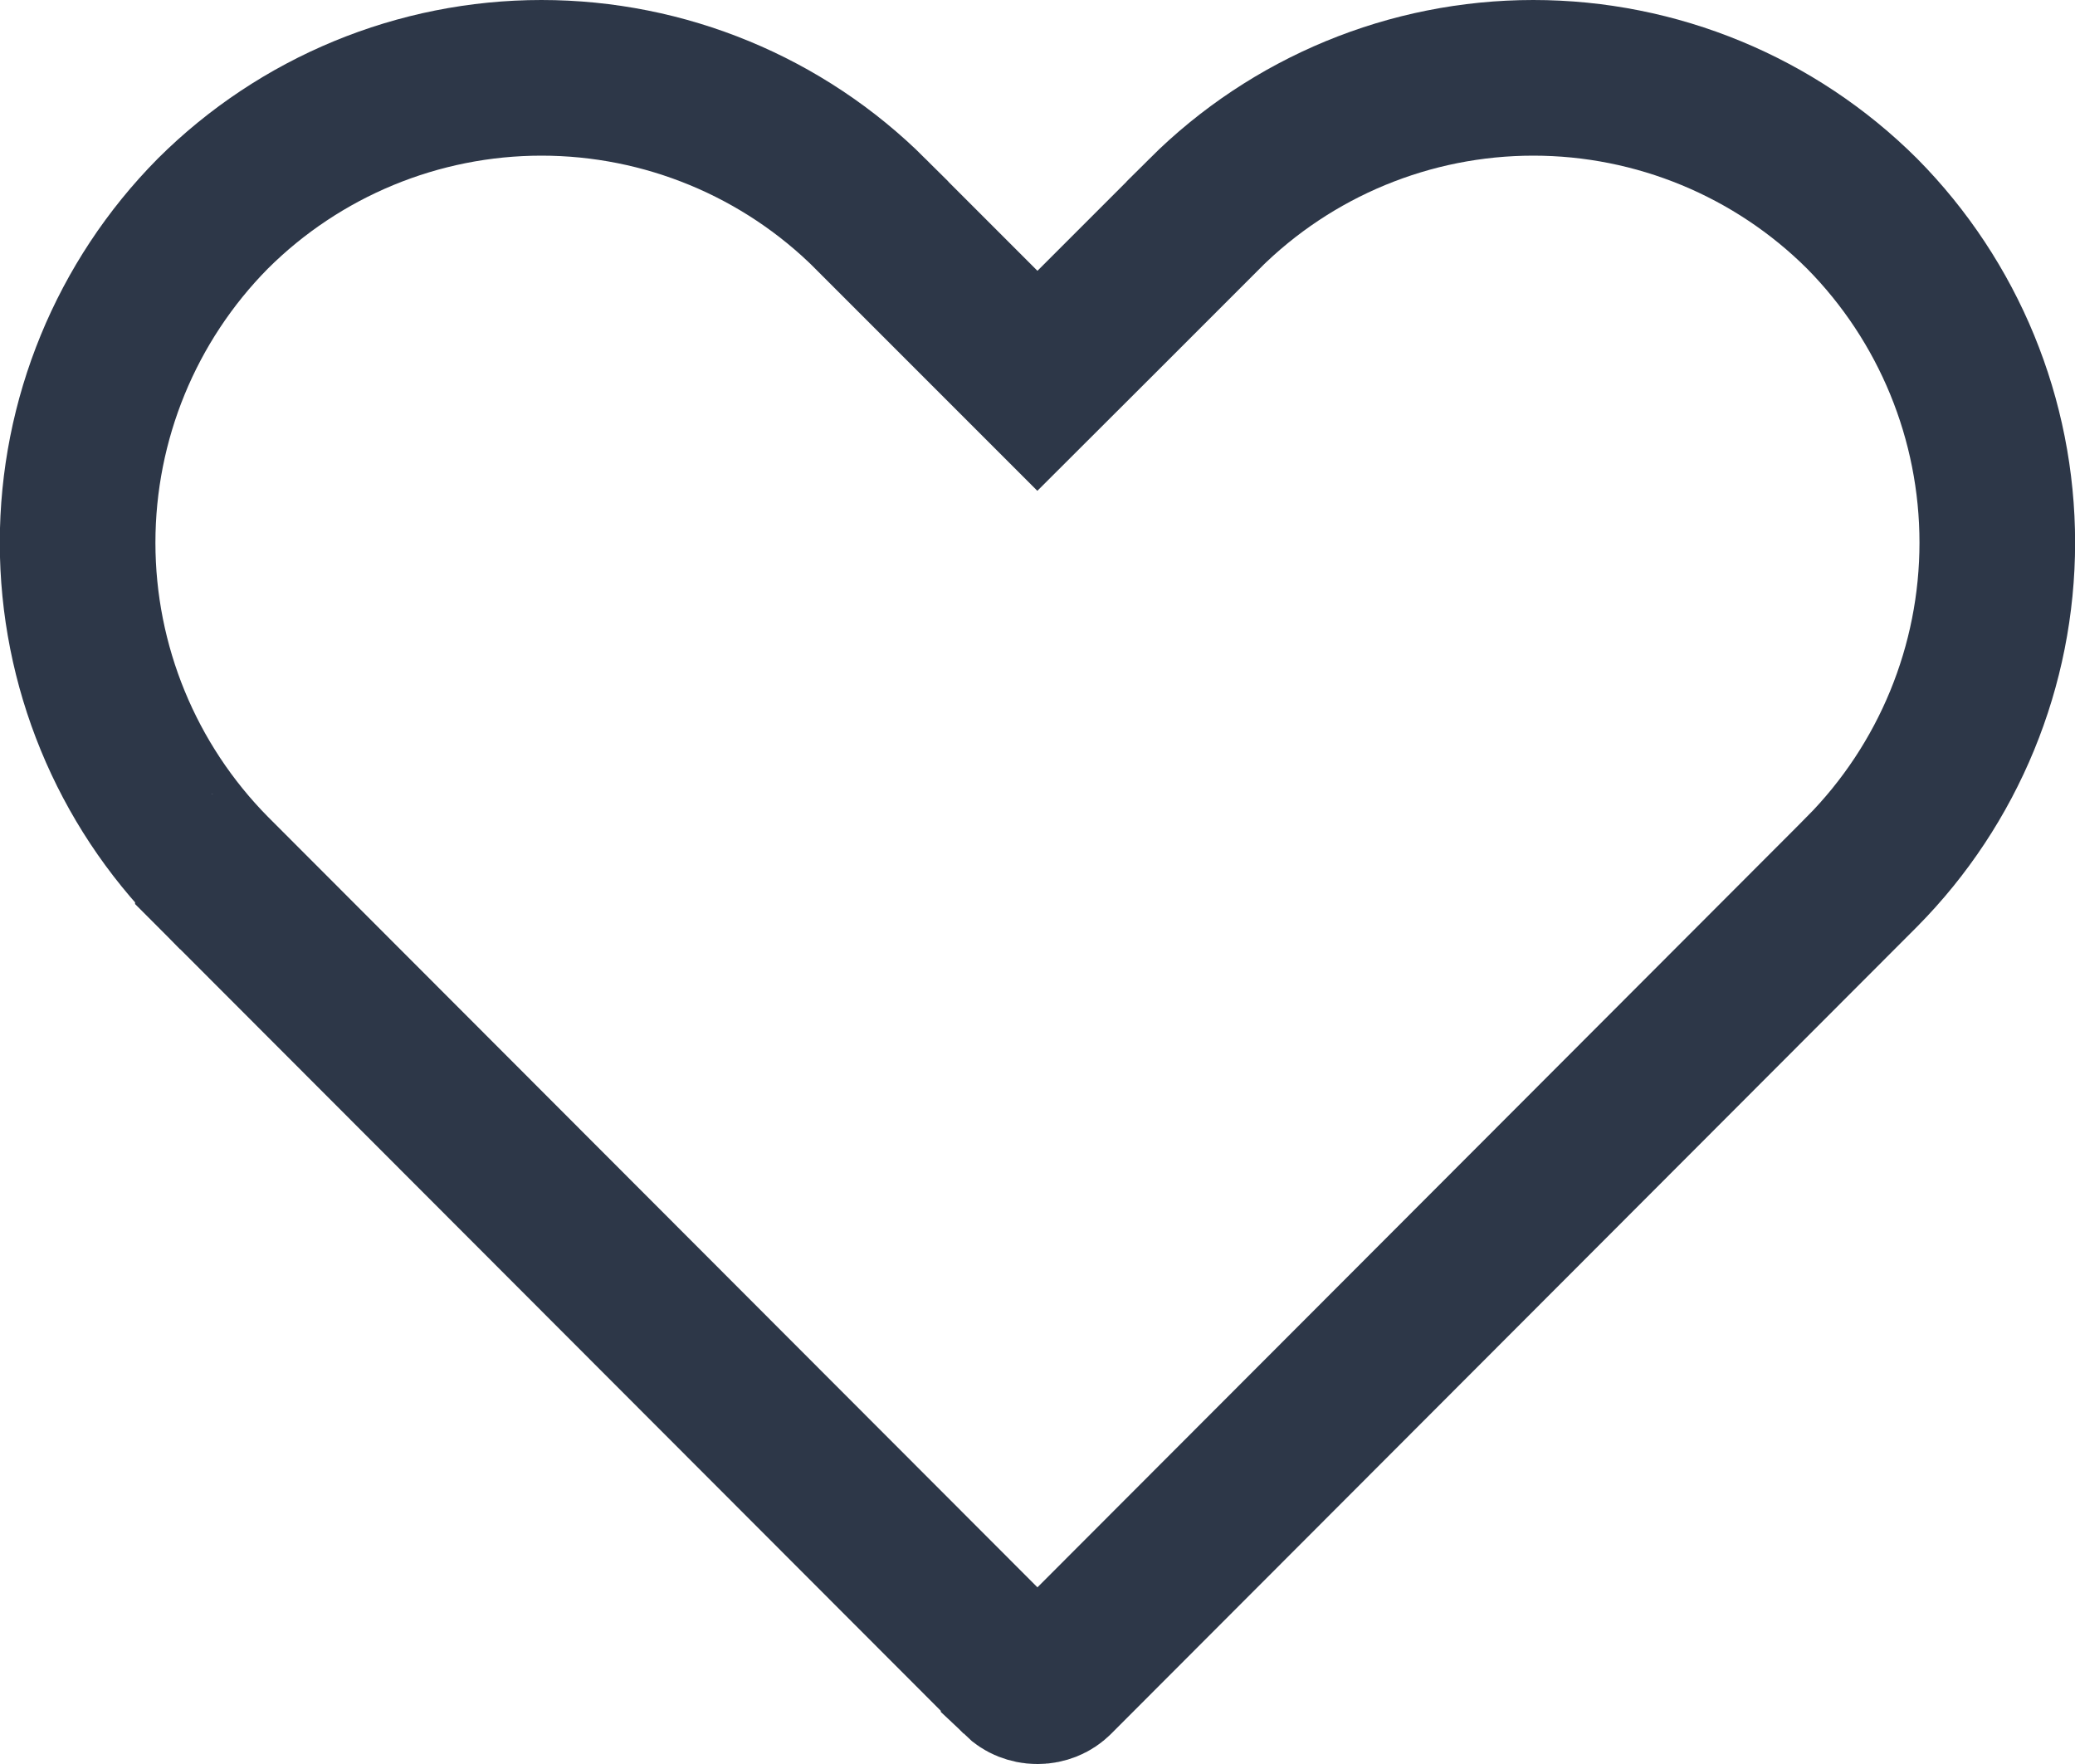
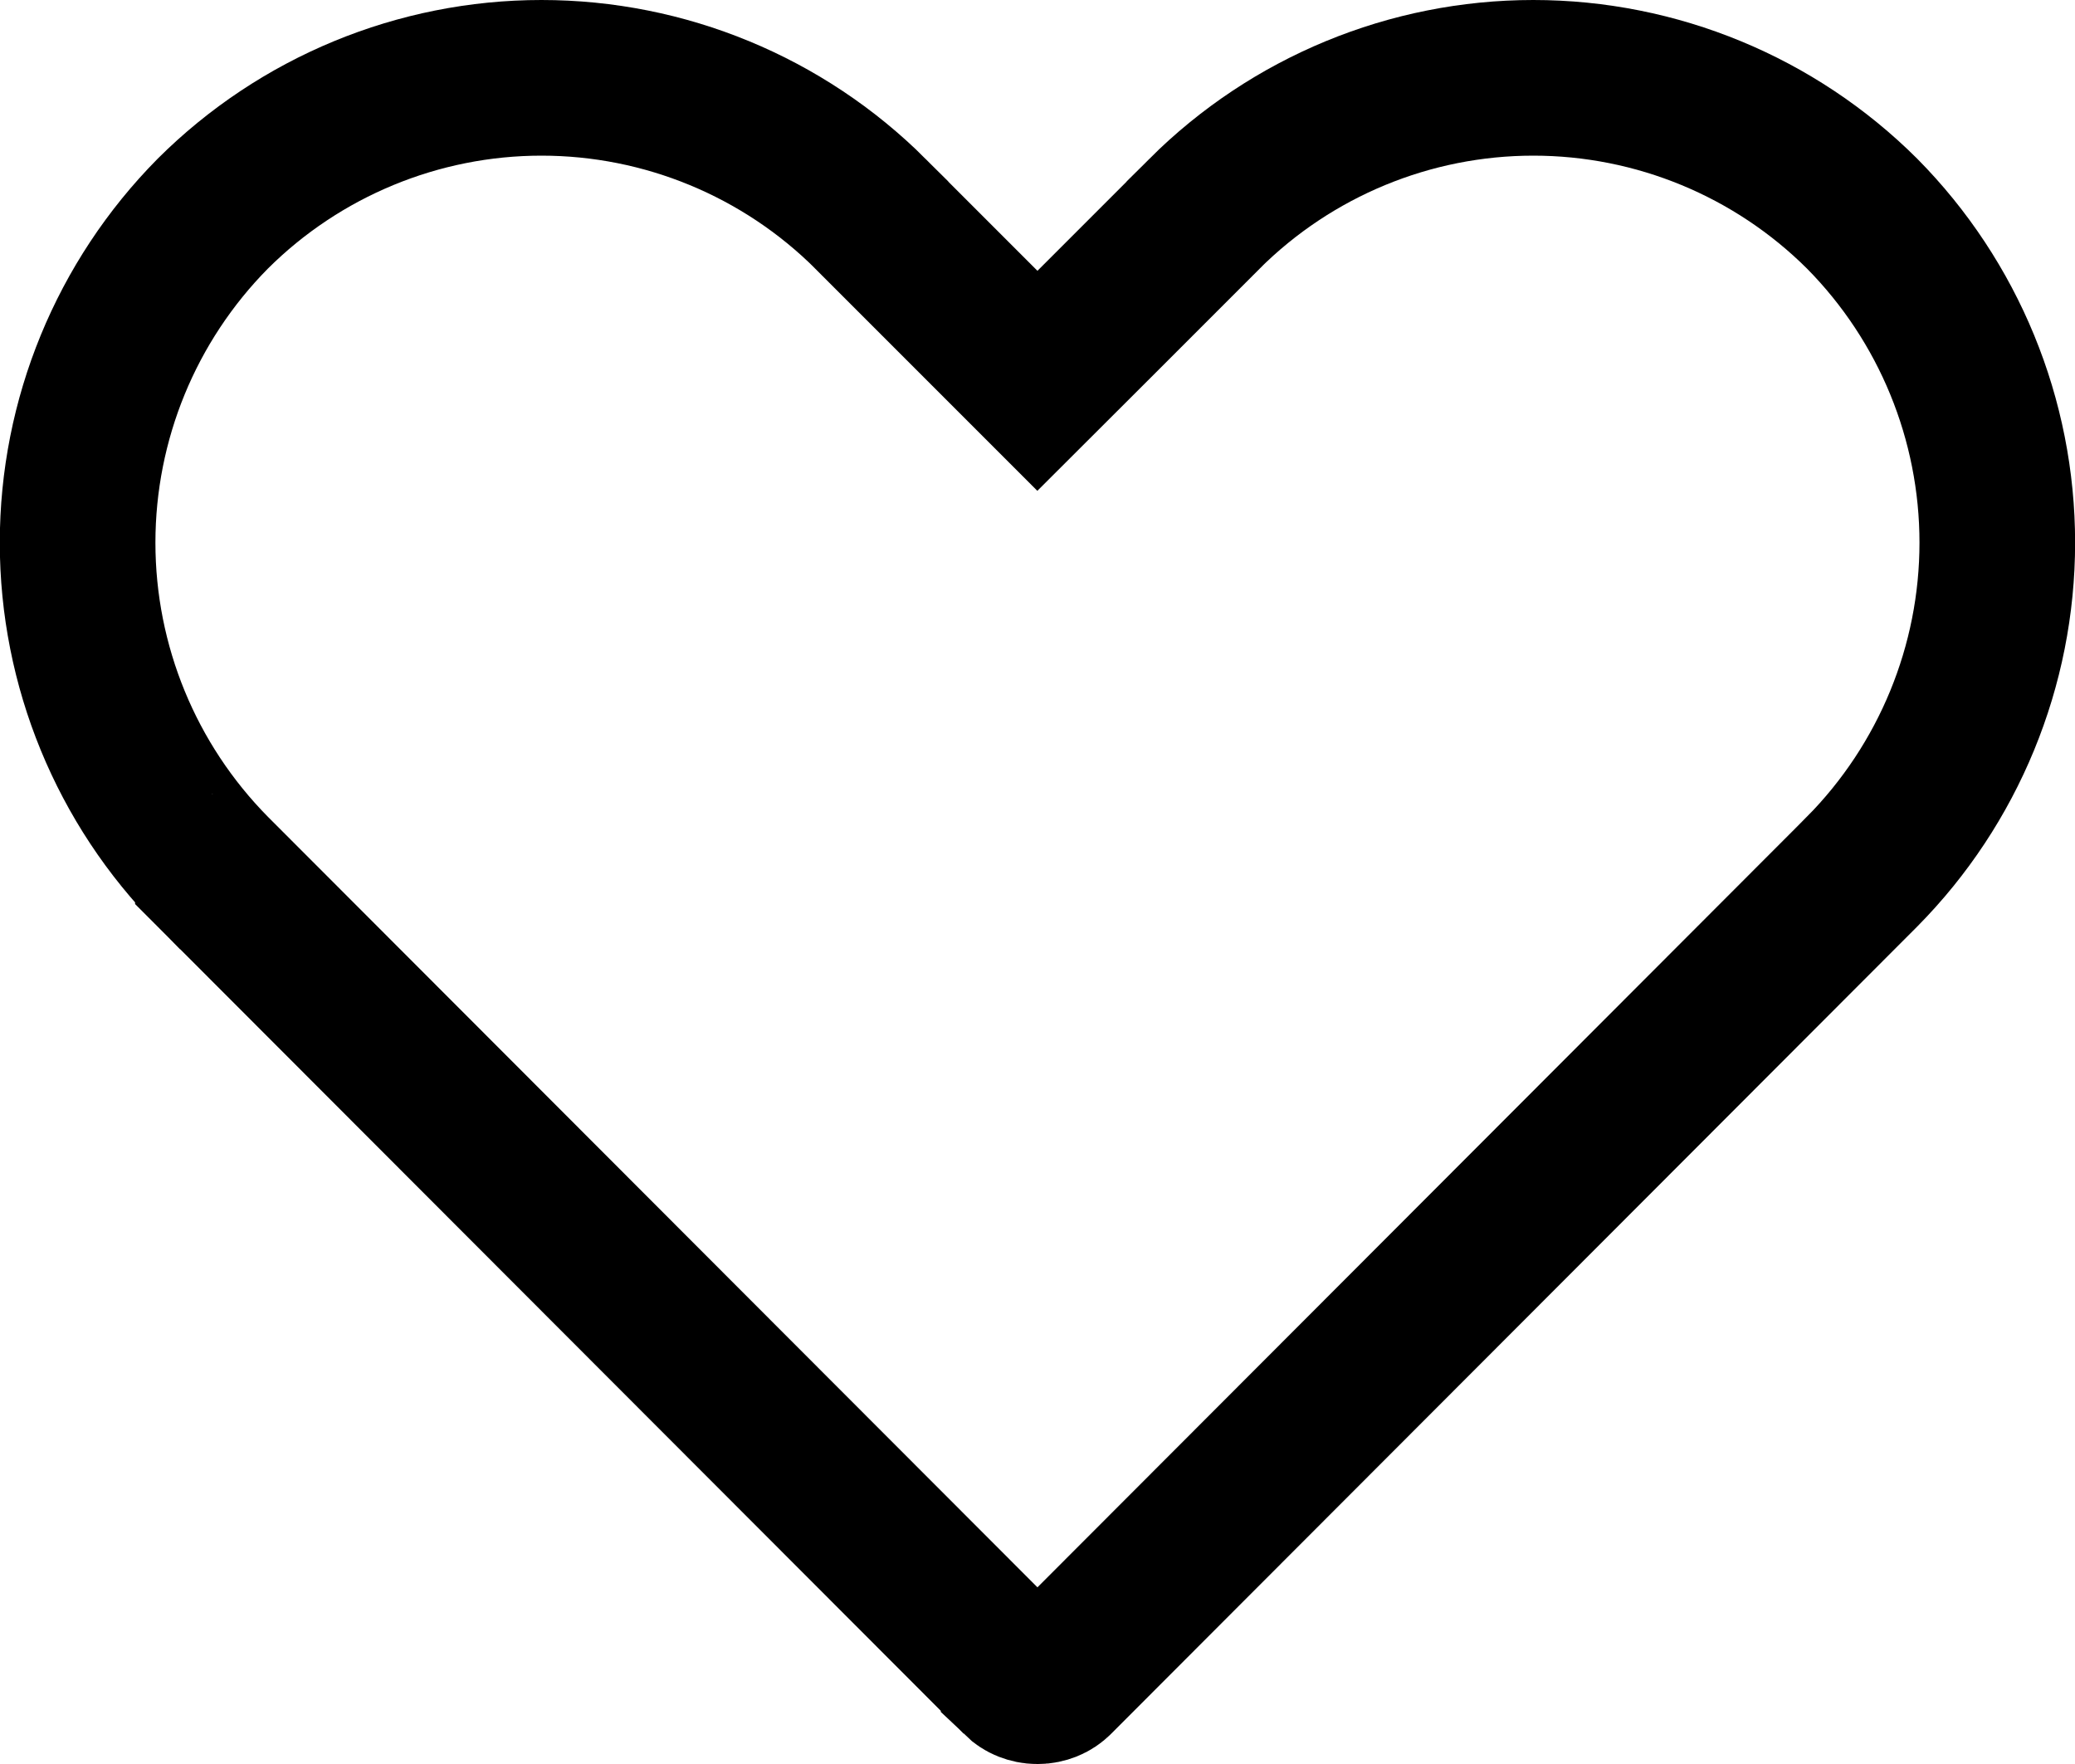
<svg xmlns="http://www.w3.org/2000/svg" width="20" height="17" viewBox="0 0 20 17" fill="none">
-   <path d="M10.004 16.25V16.25L9.995 16.25C9.962 16.25 9.93 16.243 9.899 16.231C9.869 16.219 9.842 16.201 9.818 16.178C9.818 16.178 9.818 16.177 9.818 16.177L2.052 8.402C2.052 8.402 2.052 8.401 2.051 8.401C1.216 7.557 0.748 6.417 0.748 5.23C0.748 4.042 1.216 2.903 2.051 2.059C2.892 1.221 4.032 0.75 5.219 0.75C6.408 0.75 7.548 1.221 8.39 2.06C8.39 2.06 8.39 2.061 8.39 2.061L9.469 3.14L9.999 3.67L10.53 3.14L11.609 2.061C11.609 2.061 11.609 2.06 11.609 2.06C12.451 1.221 13.591 0.75 14.779 0.75C15.967 0.75 17.107 1.221 17.948 2.059C18.783 2.903 19.251 4.042 19.251 5.23C19.251 6.417 18.782 7.557 17.947 8.401C17.947 8.401 17.947 8.402 17.946 8.402L10.181 16.177C10.181 16.177 10.181 16.178 10.18 16.178C10.157 16.201 10.13 16.219 10.1 16.231C10.069 16.243 10.037 16.25 10.004 16.25Z" stroke="#2D3748" stroke-width="1.5" />
+   <path d="M10.004 16.25V16.25L9.995 16.25C9.962 16.25 9.93 16.243 9.899 16.231C9.869 16.219 9.842 16.201 9.818 16.178C9.818 16.178 9.818 16.177 9.818 16.177L2.052 8.402C2.052 8.402 2.052 8.401 2.051 8.401C1.216 7.557 0.748 6.417 0.748 5.23C0.748 4.042 1.216 2.903 2.051 2.059C2.892 1.221 4.032 0.75 5.219 0.75C6.408 0.75 7.548 1.221 8.39 2.06C8.39 2.06 8.39 2.061 8.39 2.061L9.469 3.14L9.999 3.67L10.53 3.14L11.609 2.061C11.609 2.061 11.609 2.06 11.609 2.06C12.451 1.221 13.591 0.75 14.779 0.75C15.967 0.75 17.107 1.221 17.948 2.059C18.783 2.903 19.251 4.042 19.251 5.23C19.251 6.417 18.782 7.557 17.947 8.401C17.947 8.401 17.947 8.402 17.946 8.402L10.181 16.177C10.181 16.177 10.181 16.178 10.18 16.178C10.157 16.201 10.13 16.219 10.1 16.231C10.069 16.243 10.037 16.25 10.004 16.25Z" stroke="#000" stroke-width="1.5" />
</svg>
